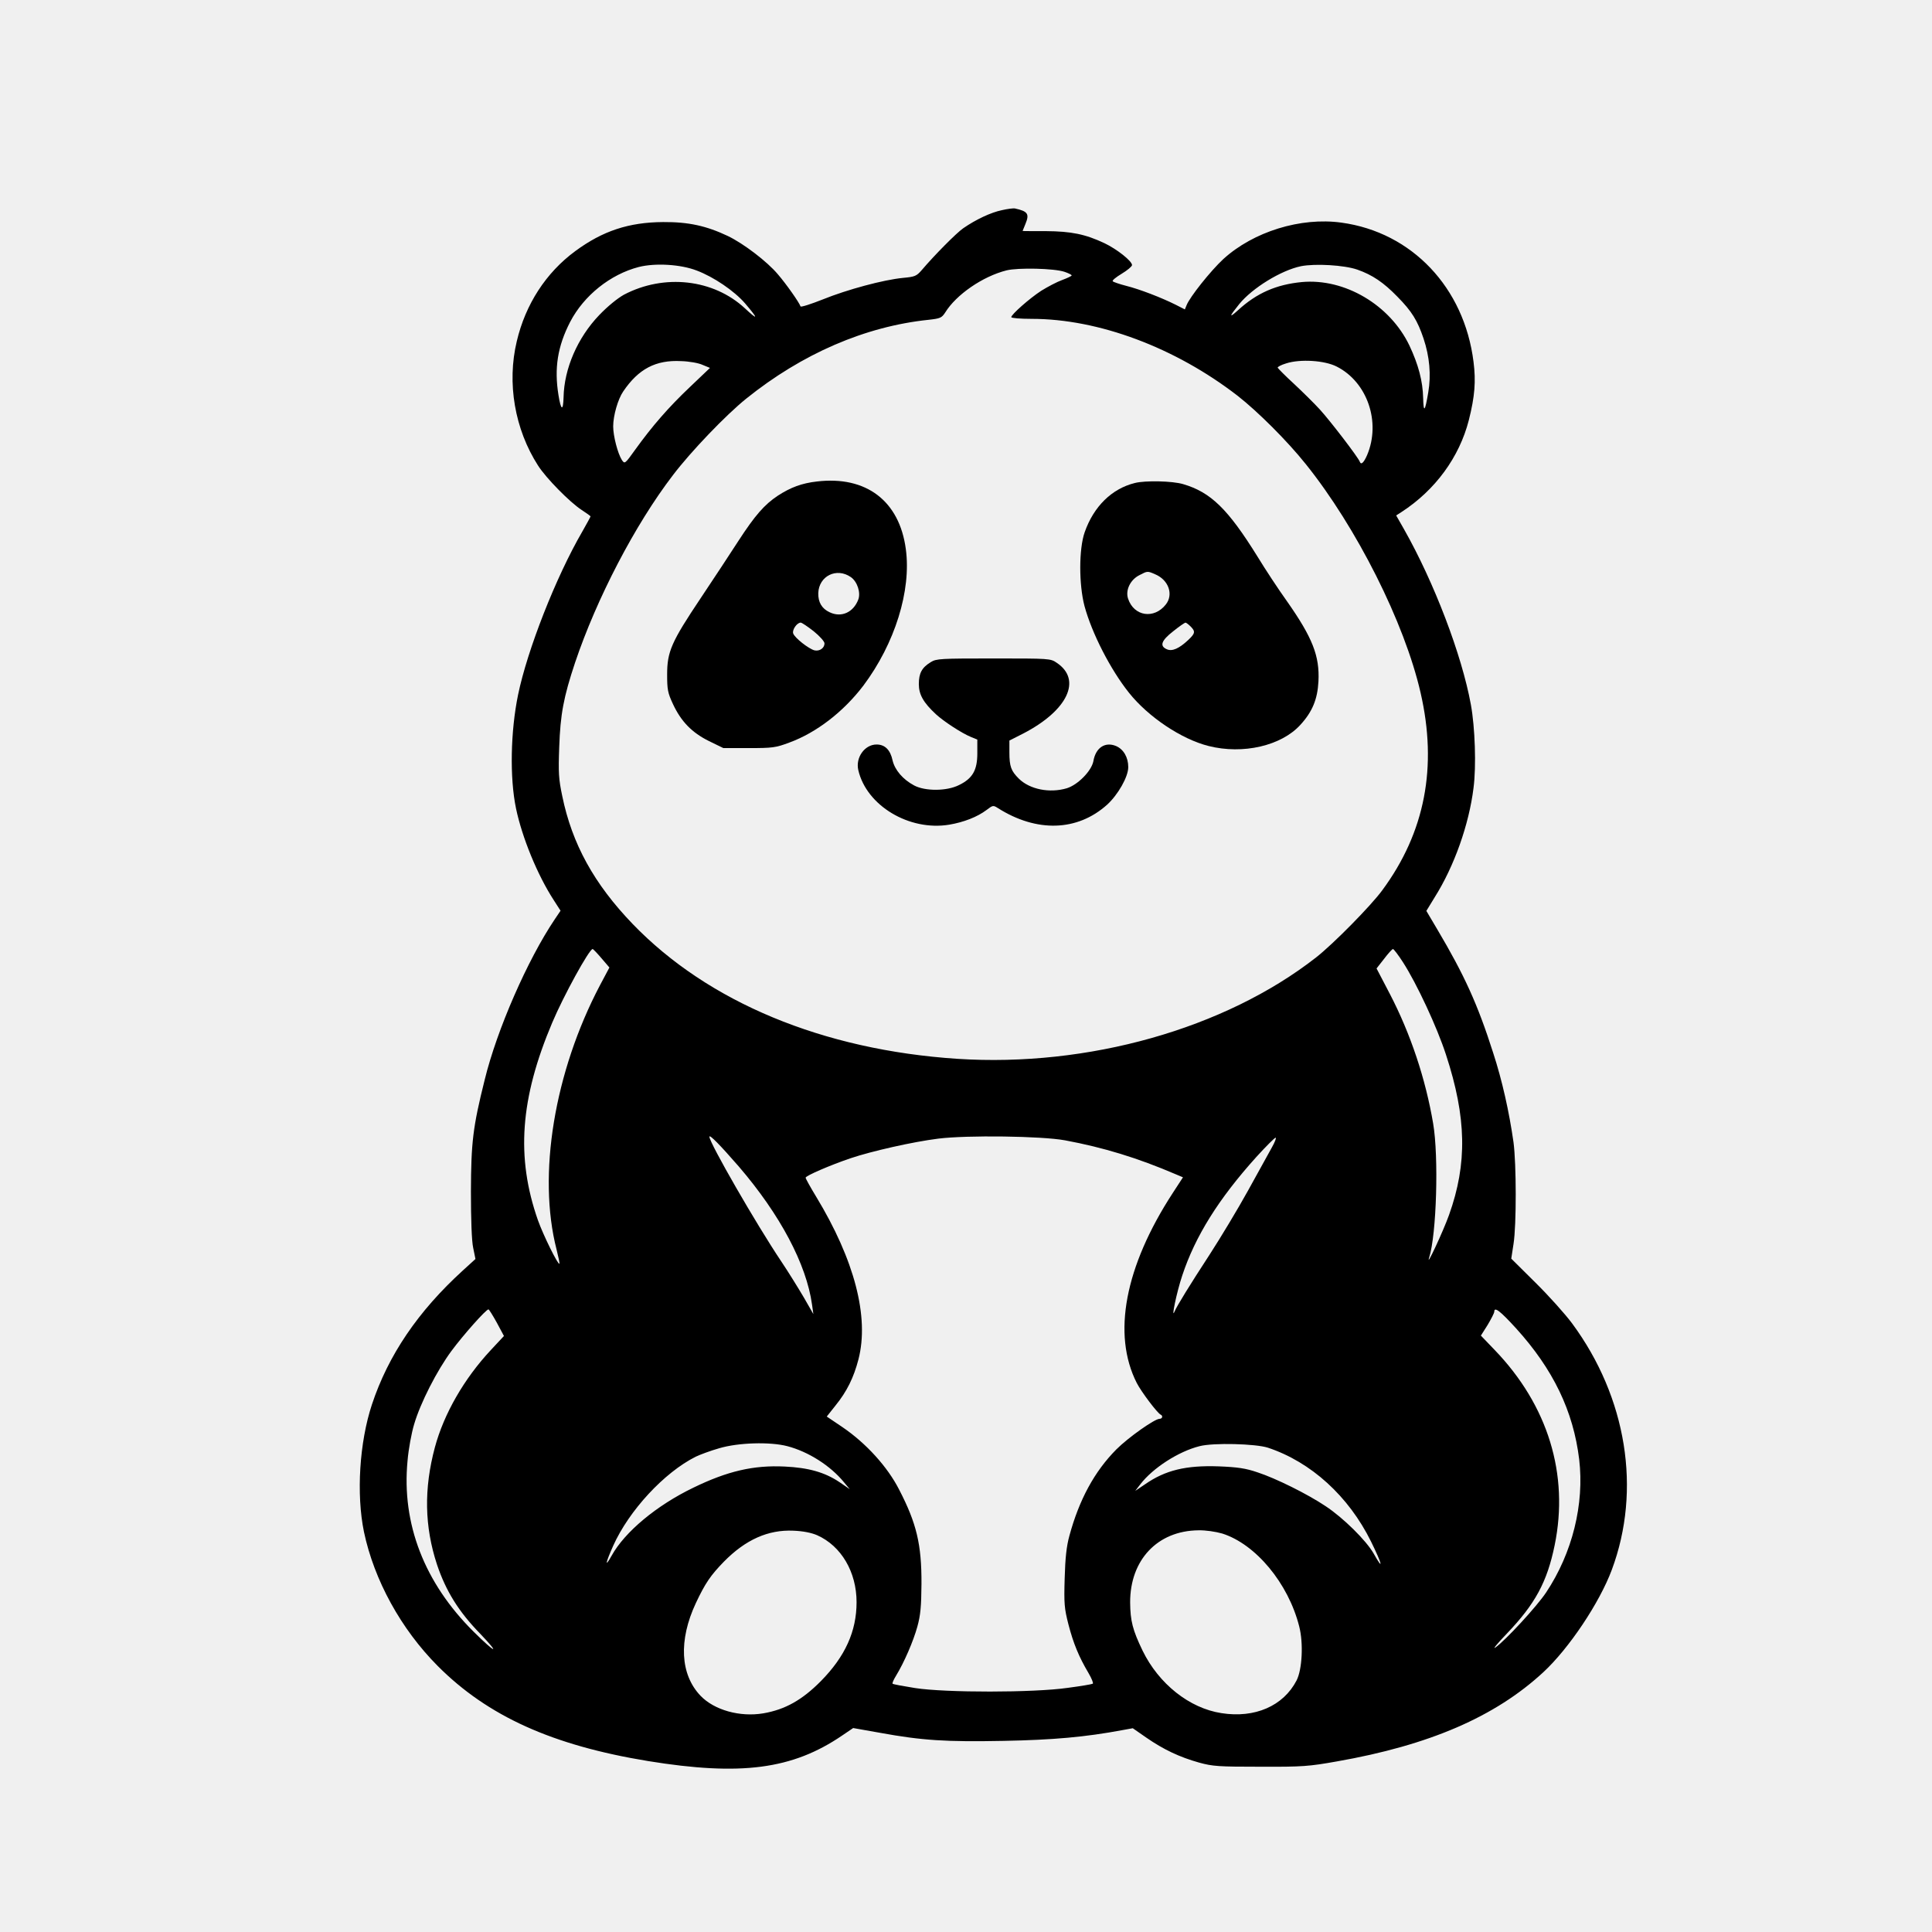
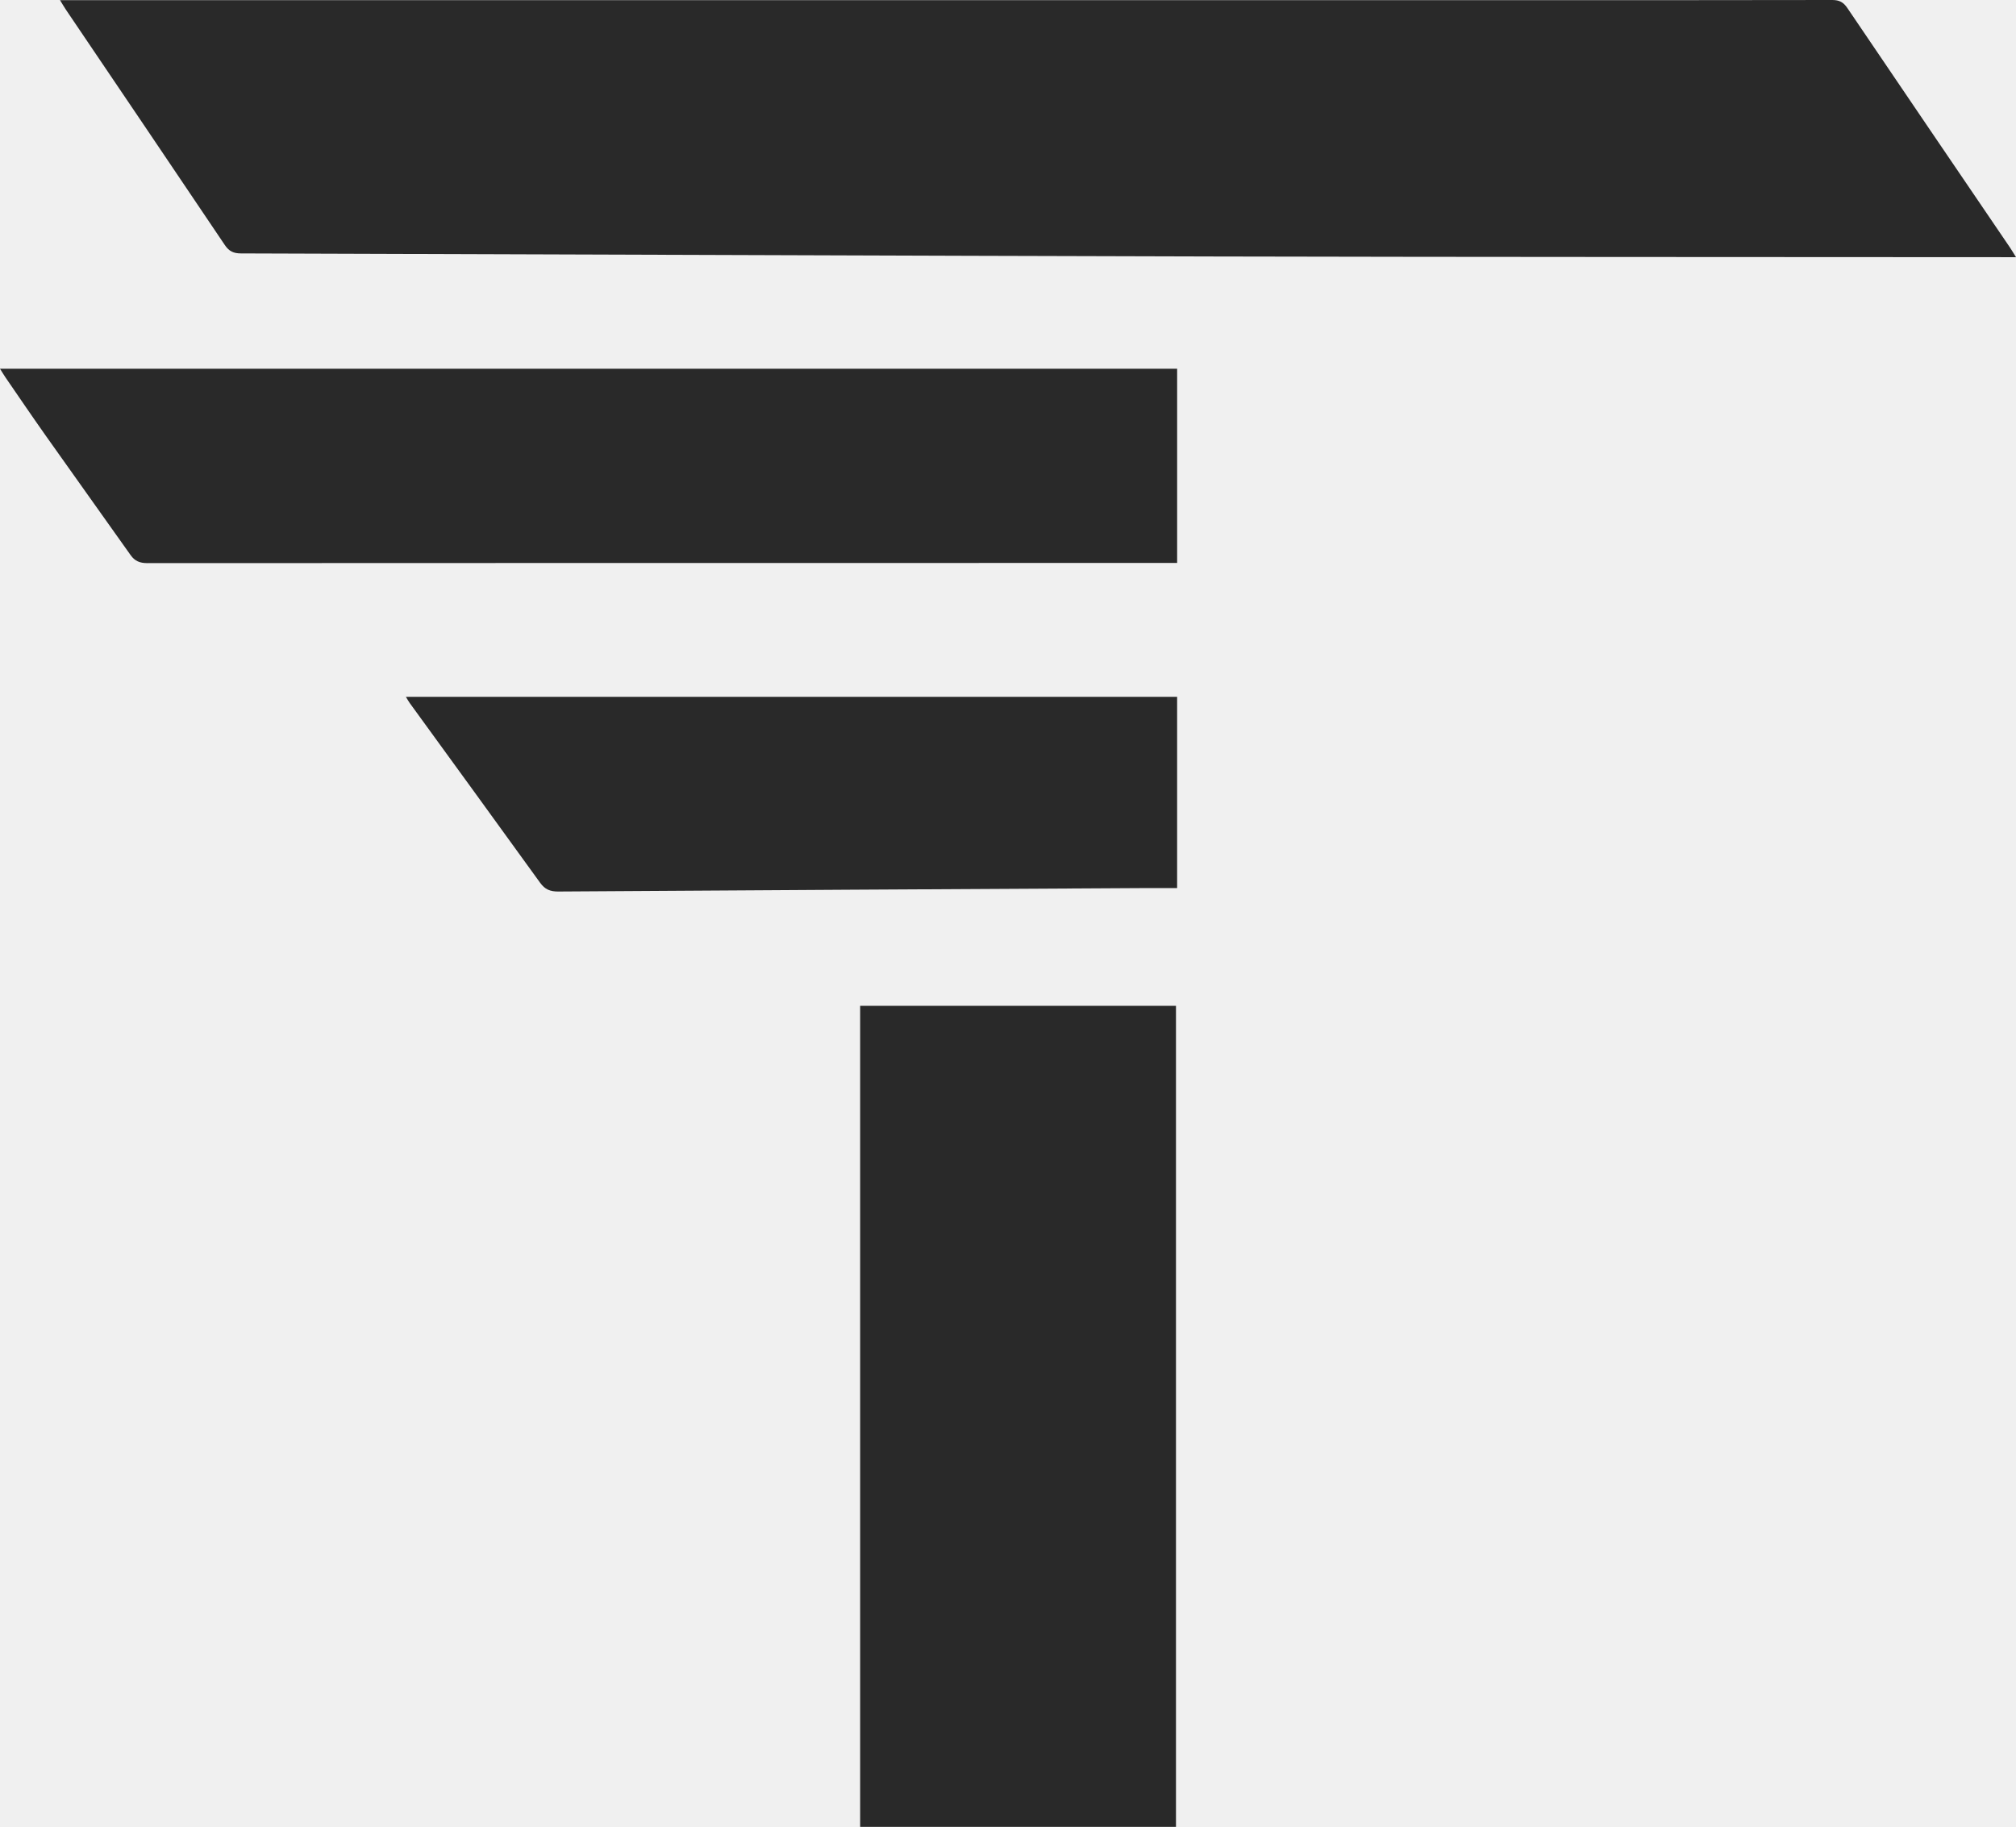
- <svg xmlns="http://www.w3.org/2000/svg" version="1.0" width="1024pt" height="1024pt" viewBox="0 0 1024 1024" preserveAspectRatio="xMidYMid meet">
-   <style>
-     path {
-         fill: black;
+ <svg xmlns="http://www.w3.org/2000/svg" id="Layer_1" data-name="Layer 1" viewBox="0 0 443.546 402">
+   <defs>
+     <style>
+                   path {
+         fill: #292929;
    }
    @media (prefers-color-scheme: dark) {
        path { fill: white; }
    }
- </style>
-   <g transform="translate(0,1024) scale(0.1,-0.1)" stroke="none">
-     <path d="M5310 9126 c-58 -12 -137 -49 -205 -96 -37 -26 -151 -141 -220 -222 -28 -32 -36 -35 -100 -41 -102 -10 -293 -61 -424 -114 -63 -25 -116 -42 -118 -37 -7 21 -76 119 -120 170 -57 68 -182 163 -265 203 -114 54 -209 75 -343 74 -182 -1 -321 -47 -466 -154 -155 -114 -264 -282 -310 -478 -53 -221 -11 -466 113 -659 43 -67 168 -194 231 -235 26 -17 47 -32 47 -34 0 -2 -20 -39 -44 -81 -140 -241 -291 -627 -340 -864 -40 -194 -45 -440 -11 -603 32 -153 113 -352 200 -486 l36 -56 -31 -46 c-144 -214 -306 -584 -371 -850 -63 -252 -72 -332 -73 -592 0 -148 4 -263 12 -299 l12 -59 -67 -61 c-237 -216 -395 -448 -482 -711 -66 -200 -83 -474 -42 -674 54 -256 196 -515 391 -711 265 -266 608 -421 1115 -504 492 -80 765 -44 1028 135 l59 40 141 -25 c224 -41 352 -49 656 -43 262 5 432 20 630 57 l55 10 72 -50 c91 -63 176 -103 279 -132 73 -20 102 -22 325 -22 225 -1 258 2 405 28 491 86 840 237 1095 473 136 126 298 368 363 543 158 424 79 913 -210 1305 -37 50 -124 147 -195 217 l-128 127 12 78 c16 102 15 424 0 538 -23 162 -60 328 -108 475 -82 257 -152 411 -296 654 l-58 98 44 72 c104 165 182 386 206 580 15 115 8 321 -14 441 -48 264 -195 649 -355 931 l-41 72 28 18 c179 116 307 291 357 487 32 126 38 207 25 309 -49 394 -327 687 -700 738 -216 30 -467 -48 -626 -193 -67 -62 -178 -201 -195 -245 l-9 -22 -49 25 c-74 37 -190 82 -262 100 -35 9 -67 20 -71 24 -5 4 17 22 47 40 30 18 55 39 55 46 0 21 -79 84 -146 116 -102 48 -176 63 -311 64 -68 0 -123 0 -123 1 0 1 7 18 15 37 22 53 13 67 -55 82 -8 2 -40 -2 -70 -9z m-1617 -320 c90 -34 199 -108 256 -174 71 -83 71 -93 -1 -26 -167 155 -428 184 -641 72 -34 -19 -86 -61 -131 -108 -115 -120 -186 -284 -189 -436 -2 -75 -14 -70 -27 12 -23 142 -5 258 62 388 73 140 213 252 364 291 88 22 222 14 307 -19z m3501 5 c80 -28 139 -68 212 -143 77 -78 107 -127 139 -222 32 -96 41 -193 25 -286 -17 -102 -25 -111 -27 -30 -2 90 -25 177 -73 279 -103 215 -343 357 -570 336 -135 -13 -239 -58 -338 -149 -50 -45 -48 -35 6 32 70 86 222 179 327 201 76 15 230 6 299 -18z m-1551 -12 c20 -7 37 -15 37 -19 0 -3 -23 -14 -50 -24 -28 -10 -77 -36 -111 -57 -63 -41 -159 -126 -159 -140 0 -5 48 -9 108 -9 355 0 761 -152 1092 -408 106 -83 262 -238 361 -362 269 -335 523 -840 608 -1210 91 -394 24 -742 -203 -1049 -60 -82 -260 -285 -351 -356 -484 -378 -1209 -582 -1901 -537 -712 47 -1321 300 -1721 715 -204 212 -321 424 -373 678 -19 90 -21 124 -16 259 6 174 23 265 84 448 114 339 318 732 519 994 95 125 280 318 388 405 296 238 630 383 967 418 62 7 69 10 88 39 58 94 198 191 325 223 61 15 253 11 308 -8z m-1919 -493 l39 -16 -106 -101 c-113 -107 -200 -207 -290 -332 -55 -77 -56 -77 -71 -55 -22 35 -46 127 -46 178 0 57 25 144 53 185 81 120 173 168 307 161 41 -1 93 -10 114 -20z m3361 -9 c162 -82 235 -294 161 -469 -18 -41 -32 -54 -39 -35 -9 24 -157 217 -211 276 -30 33 -92 94 -138 137 -46 42 -84 81 -86 85 -2 4 18 15 45 23 74 24 204 16 268 -17z m-3897 -3136 l42 -49 -50 -94 c-242 -460 -332 -1005 -230 -1401 10 -40 17 -73 15 -75 -7 -8 -86 152 -114 231 -117 334 -94 645 76 1047 60 142 195 388 214 390 3 0 24 -22 47 -49z m4248 -21 c73 -113 181 -345 228 -490 109 -333 114 -577 16 -850 -31 -87 -125 -288 -105 -225 39 122 51 535 21 710 -40 237 -120 476 -229 686 l-71 136 40 51 c21 28 42 51 47 52 4 0 28 -31 53 -70z m-3520 -1083 c219 -255 358 -517 388 -732 l7 -50 -51 89 c-29 49 -82 135 -119 190 -131 195 -381 629 -381 661 0 14 56 -43 156 -158z m1729 139 c204 -38 384 -93 587 -180 l38 -16 -54 -83 c-254 -390 -322 -749 -191 -1007 24 -47 110 -161 127 -168 13 -6 9 -22 -6 -22 -26 0 -166 -99 -229 -162 -116 -117 -197 -266 -249 -458 -15 -54 -22 -116 -25 -225 -4 -135 -2 -159 20 -245 26 -100 55 -171 106 -257 17 -29 27 -54 23 -57 -5 -3 -64 -13 -133 -22 -180 -26 -648 -26 -809 -1 -63 10 -117 20 -119 23 -3 2 5 21 18 42 44 72 92 184 113 260 17 61 21 107 22 227 1 209 -26 321 -118 499 -62 122 -176 247 -301 332 l-83 56 46 58 c61 75 97 149 122 245 58 225 -21 527 -224 862 -31 51 -56 96 -56 101 0 10 129 66 238 103 113 38 330 87 465 104 152 19 547 14 672 -9z m1096 -38 c-16 -29 -73 -132 -126 -228 -53 -96 -145 -249 -204 -340 -105 -161 -172 -270 -185 -300 -21 -51 11 103 40 189 69 209 193 407 393 629 51 56 97 102 102 102 5 0 -4 -24 -20 -52z m-4108 -928 l38 -71 -69 -74 c-142 -152 -249 -338 -297 -516 -59 -220 -55 -420 11 -621 47 -140 114 -249 229 -367 109 -114 83 -106 -35 11 -260 258 -382 571 -350 905 5 61 21 148 35 194 33 113 121 285 198 389 63 85 183 220 196 220 3 0 23 -32 44 -70z m5402 -30 c197 -217 304 -439 335 -695 28 -237 -36 -496 -175 -705 -49 -74 -217 -256 -269 -292 -17 -12 11 22 61 74 150 157 213 273 253 468 77 375 -35 741 -318 1035 l-73 76 36 57 c19 32 35 63 35 70 0 28 32 3 115 -88z m-3862 -625 c111 -29 228 -103 300 -191 l31 -37 -54 37 c-79 53 -165 77 -291 83 -165 8 -303 -24 -484 -112 -195 -94 -363 -234 -433 -360 -38 -68 -33 -40 8 52 84 187 270 388 437 472 23 11 79 32 125 45 101 30 269 35 361 11z m2547 -8 c229 -76 428 -257 547 -498 60 -122 68 -160 13 -62 -39 68 -160 188 -254 250 -97 65 -265 148 -360 179 -64 22 -107 28 -207 32 -173 6 -282 -20 -390 -95 l-52 -35 27 35 c66 86 202 174 314 202 73 19 297 13 362 -8z m-2389 -464 c128 -57 209 -195 209 -355 0 -155 -61 -288 -189 -418 -99 -100 -189 -151 -305 -171 -124 -21 -260 17 -333 93 -108 113 -117 294 -25 491 50 106 78 147 149 220 115 117 235 170 368 164 52 -2 96 -11 126 -24z m2147 9 c177 -56 350 -263 408 -492 23 -89 16 -229 -14 -287 -70 -135 -221 -201 -398 -173 -170 26 -332 155 -418 331 -53 110 -65 158 -66 255 -1 226 145 381 362 383 38 1 91 -7 126 -17z" />
-     <path d="M4330 7688 c-80 -9 -139 -31 -207 -75 -71 -47 -121 -104 -210 -241 -41 -64 -131 -200 -199 -302 -156 -233 -178 -284 -178 -405 0 -80 3 -97 31 -157 43 -92 100 -151 191 -196 l76 -37 135 0 c125 0 142 2 214 29 145 53 288 164 393 302 167 223 255 504 225 724 -34 255 -210 389 -471 358z m180 -507 c34 -24 53 -82 39 -119 -26 -68 -90 -97 -152 -67 -41 19 -61 53 -60 101 3 91 97 138 173 85z m-197 -287 c31 -25 57 -54 57 -64 0 -25 -26 -43 -53 -37 -31 8 -106 67 -113 90 -6 19 20 57 40 57 6 0 37 -21 69 -46z" />
-     <path d="M6015 7680 c-122 -30 -218 -124 -266 -261 -31 -88 -31 -277 -1 -391 39 -144 137 -336 236 -460 102 -128 278 -246 422 -282 182 -46 386 1 487 113 63 69 90 135 95 229 7 135 -31 232 -168 427 -43 60 -113 166 -155 235 -157 253 -248 341 -394 384 -57 17 -201 20 -256 6z m108 -484 c71 -30 98 -107 56 -160 -62 -79 -169 -63 -200 31 -15 45 12 101 61 125 42 22 42 22 83 4z m187 -276 c27 -27 25 -37 -12 -72 -49 -46 -86 -62 -114 -49 -39 17 -29 46 34 95 31 25 60 45 65 46 4 0 16 -9 27 -20z" />
-     <path d="M4934 6731 c-48 -29 -64 -59 -64 -117 0 -55 24 -98 91 -160 40 -37 136 -100 185 -120 l34 -14 0 -73 c0 -89 -25 -133 -97 -168 -65 -33 -180 -33 -238 -2 -60 32 -102 82 -114 132 -12 57 -41 85 -85 85 -63 0 -112 -69 -97 -135 43 -189 270 -325 482 -290 77 13 149 41 198 78 33 25 35 26 60 10 205 -130 421 -124 579 18 58 53 112 148 112 199 0 52 -25 95 -65 112 -58 24 -108 -9 -120 -81 -10 -51 -82 -125 -141 -143 -91 -27 -196 -6 -254 51 -41 41 -50 64 -50 140 l0 62 73 37 c236 122 313 285 178 375 -33 23 -39 23 -335 23 -279 0 -303 -1 -332 -19z" />
-   </g>
+     </style>
+   </defs>
+   <path d="M13.205,.04h2.92c102.419,0,204.839,0,307.258,0,26.576,0,53.152,.015,79.728-.04,1.584-.003,2.474,.496,3.349,1.79,11.879,17.57,23.816,35.1,35.735,52.642,.413,.608,.781,1.246,1.35,2.159-1.05,0-1.786,.001-2.521,0-57.732-.044-115.464-.018-173.195-.152-71.608-.166-143.216-.471-214.824-.675-1.621-.005-2.614-.464-3.54-1.841C37.864,36.658,26.195,19.437,14.548,2.202c-.413-.611-.78-1.253-1.343-2.162Z" />
+   <path d="M189.245,221.332h69.486v180.668h-69.486V221.332Z" />
+   <path d="M0,81.138H258.985v42.741h-2.56c-74.671-0-149.341-.006-224.012,.036-1.626,.001-2.743-.442-3.668-1.749-6.248-8.825-12.544-17.616-18.786-26.446-2.962-4.19-5.84-8.439-8.749-12.666-.379-.55-.715-1.129-1.21-1.917Z" />
+   <path d="M89.305,153.34h169.677v42.077c-2.373,0-4.641-.011-6.909,.002-43.083,.239-86.166,.469-129.248,.759-1.777,.012-2.934-.463-3.985-1.919-9.53-13.211-19.124-26.375-28.695-39.557-.268-.37-.483-.778-.84-1.361Z" />
</svg>
